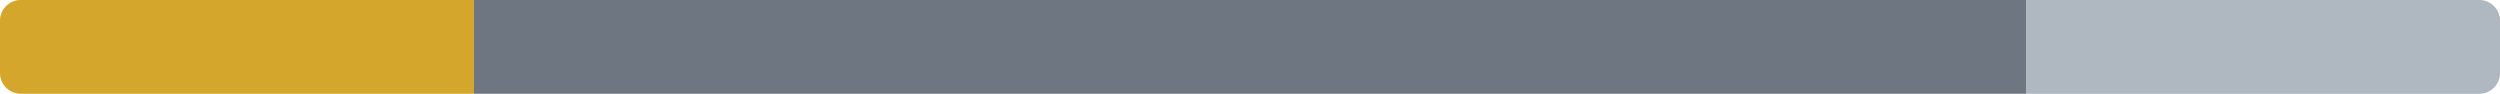
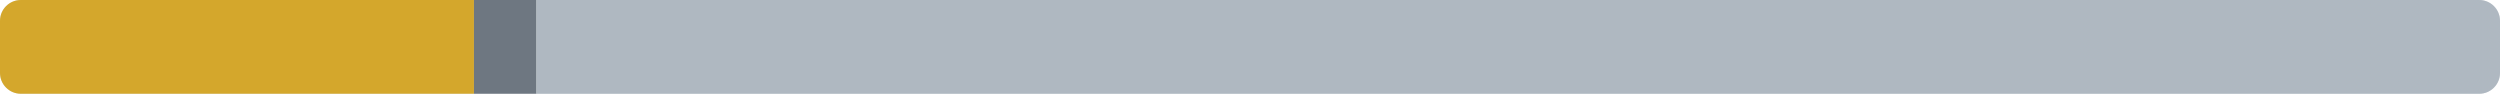
- <svg xmlns="http://www.w3.org/2000/svg" width="480" height="18" viewBox="0 0 480 18" role="img" aria-label="AWS: terraform-aws-modules: 0 ported, 8 partial, 26 blocked, 8 not started of 42 modules">
+ <svg xmlns="http://www.w3.org/2000/svg" width="480" height="18" viewBox="0 0 480 18" role="img" aria-label="AWS: terraform-aws-modules: 0 ported, 8 partial, 1 blocked, 33 not started of 42 modules">
  <clipPath id="r">
    <rect width="480" height="18" rx="4" />
  </clipPath>
  <g clip-path="url(#r)">
    <rect width="480" height="18" fill="#8c959f" fill-opacity="0.25" />
    <rect x="0" width="91" height="18" fill="#d4a72c" />
-     <rect x="91" width="298" height="18" fill="#6e7781" />
-     <rect x="389" width="91" height="18" fill="#afb8c1" />
+     <rect x="91" width="12" height="18" fill="#6e7781" />
+     <rect x="103" width="377" height="18" fill="#afb8c1" />
  </g>
</svg>
